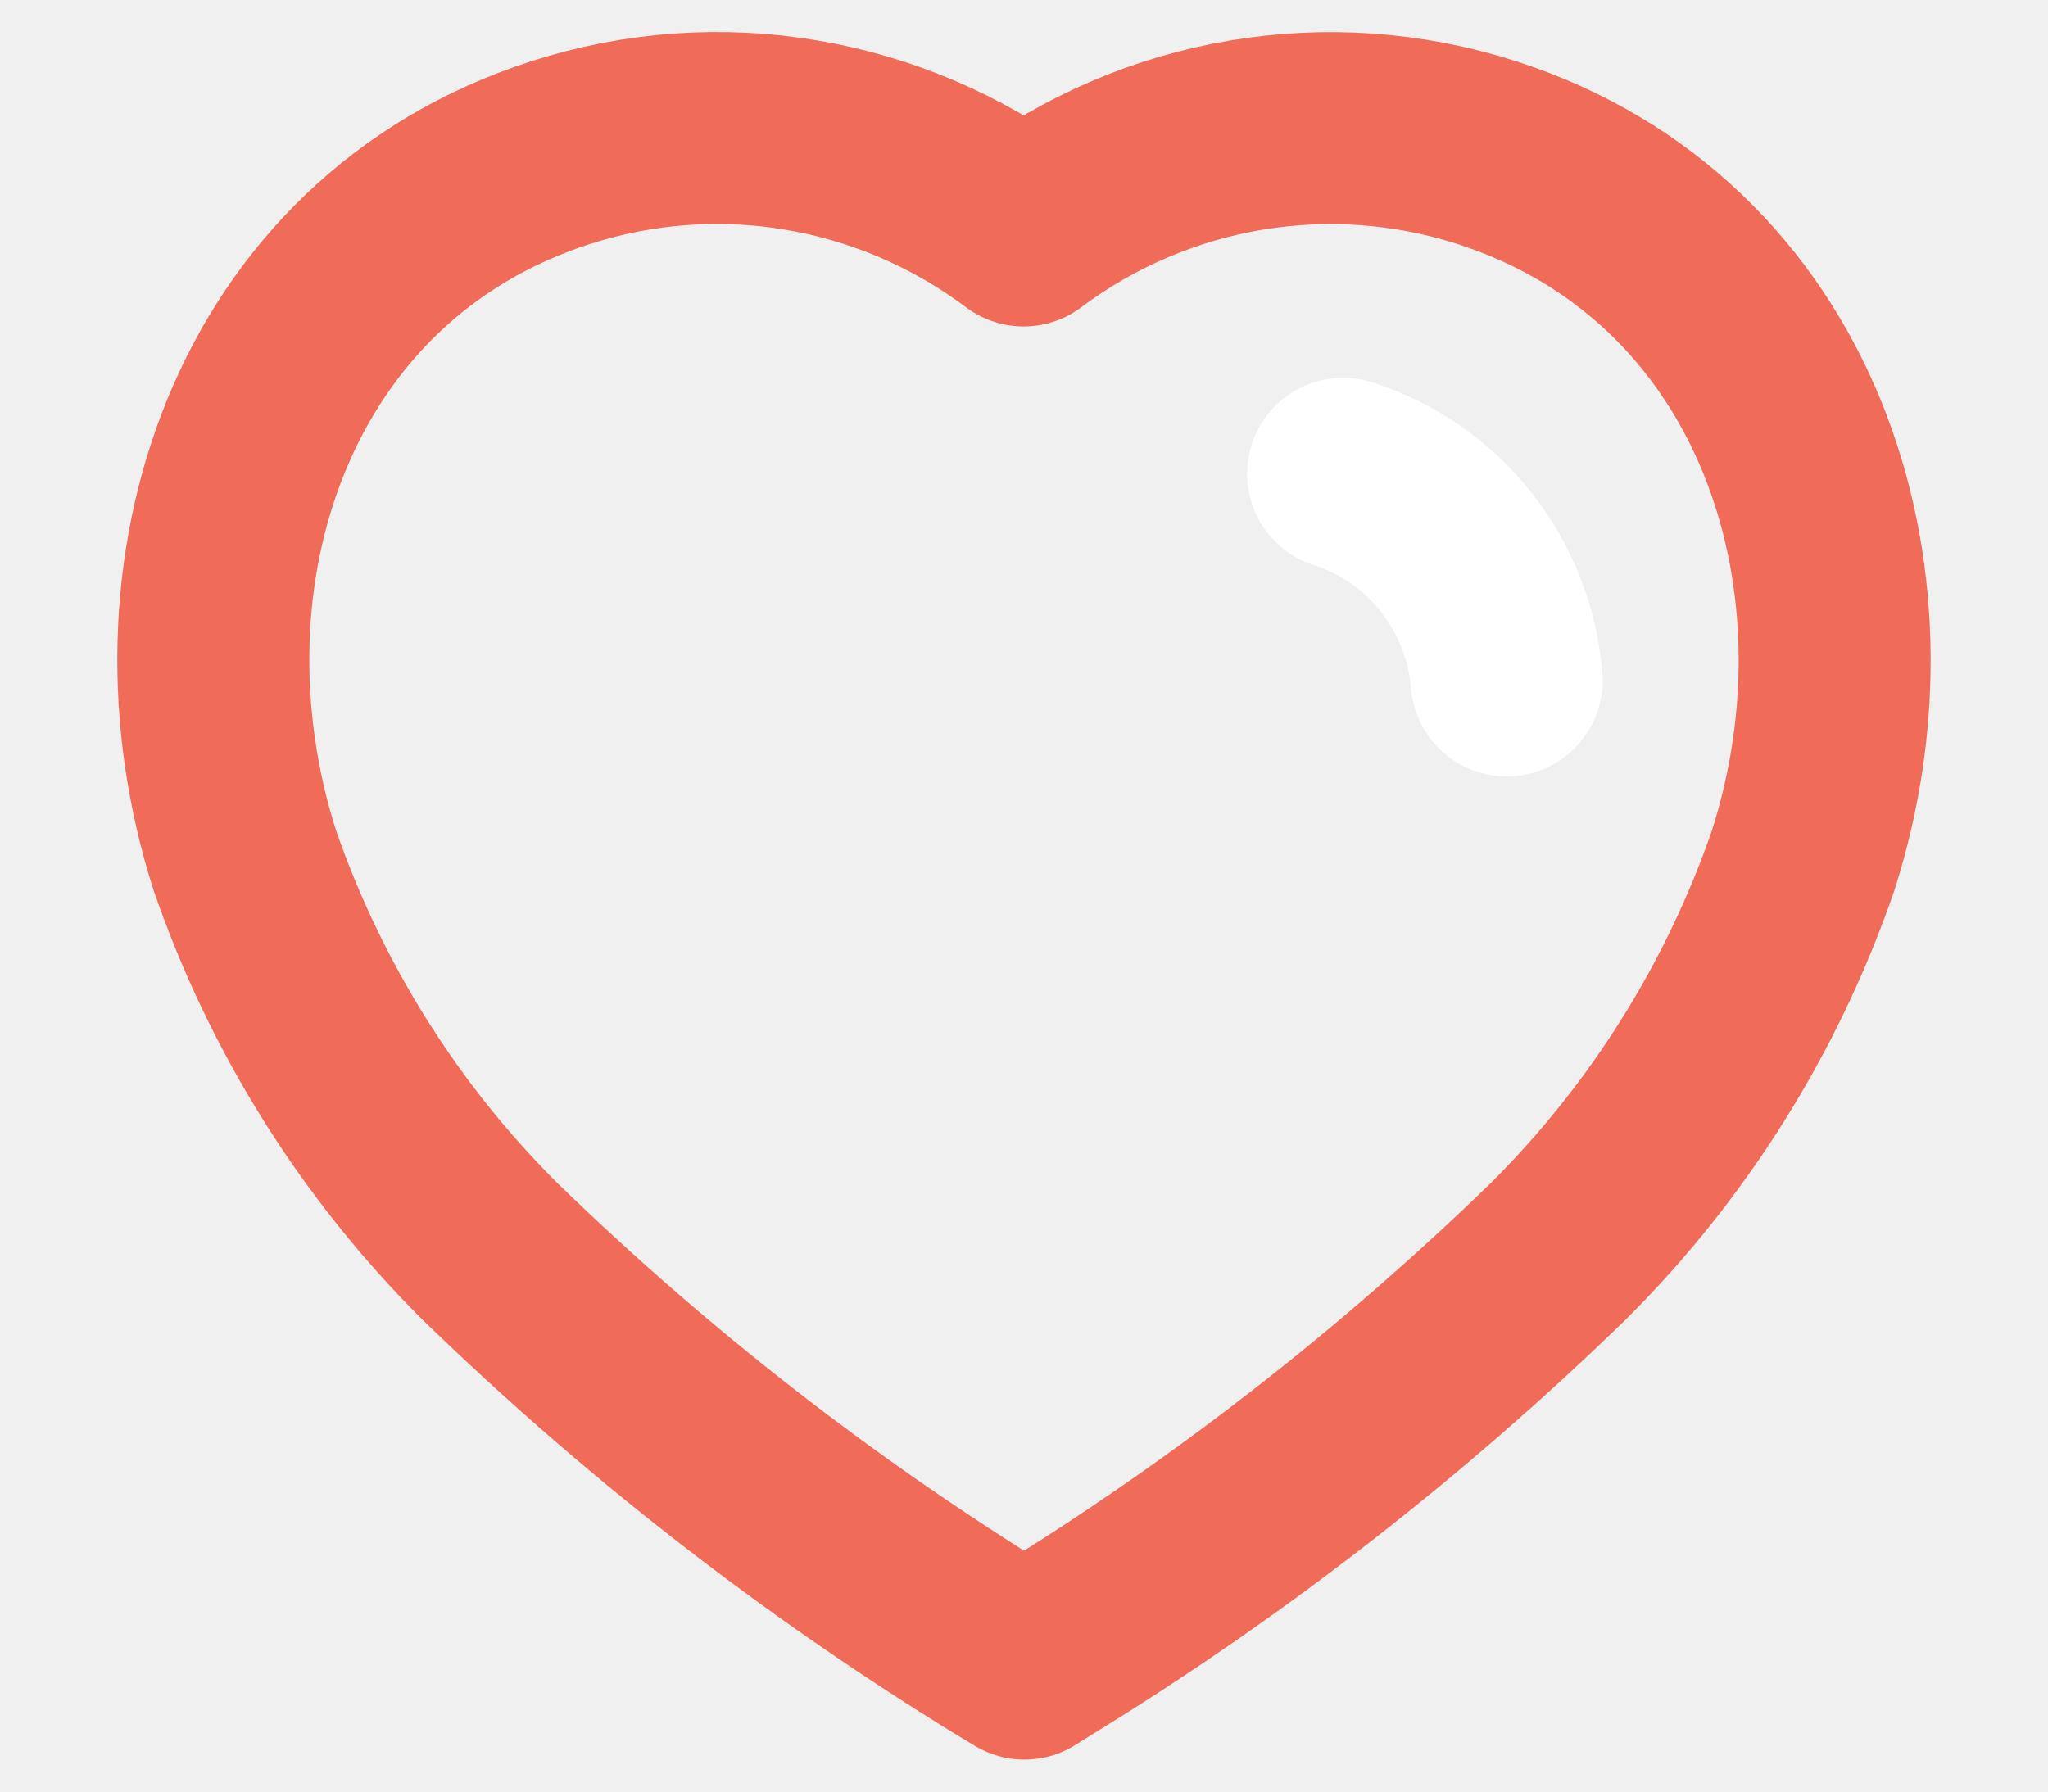
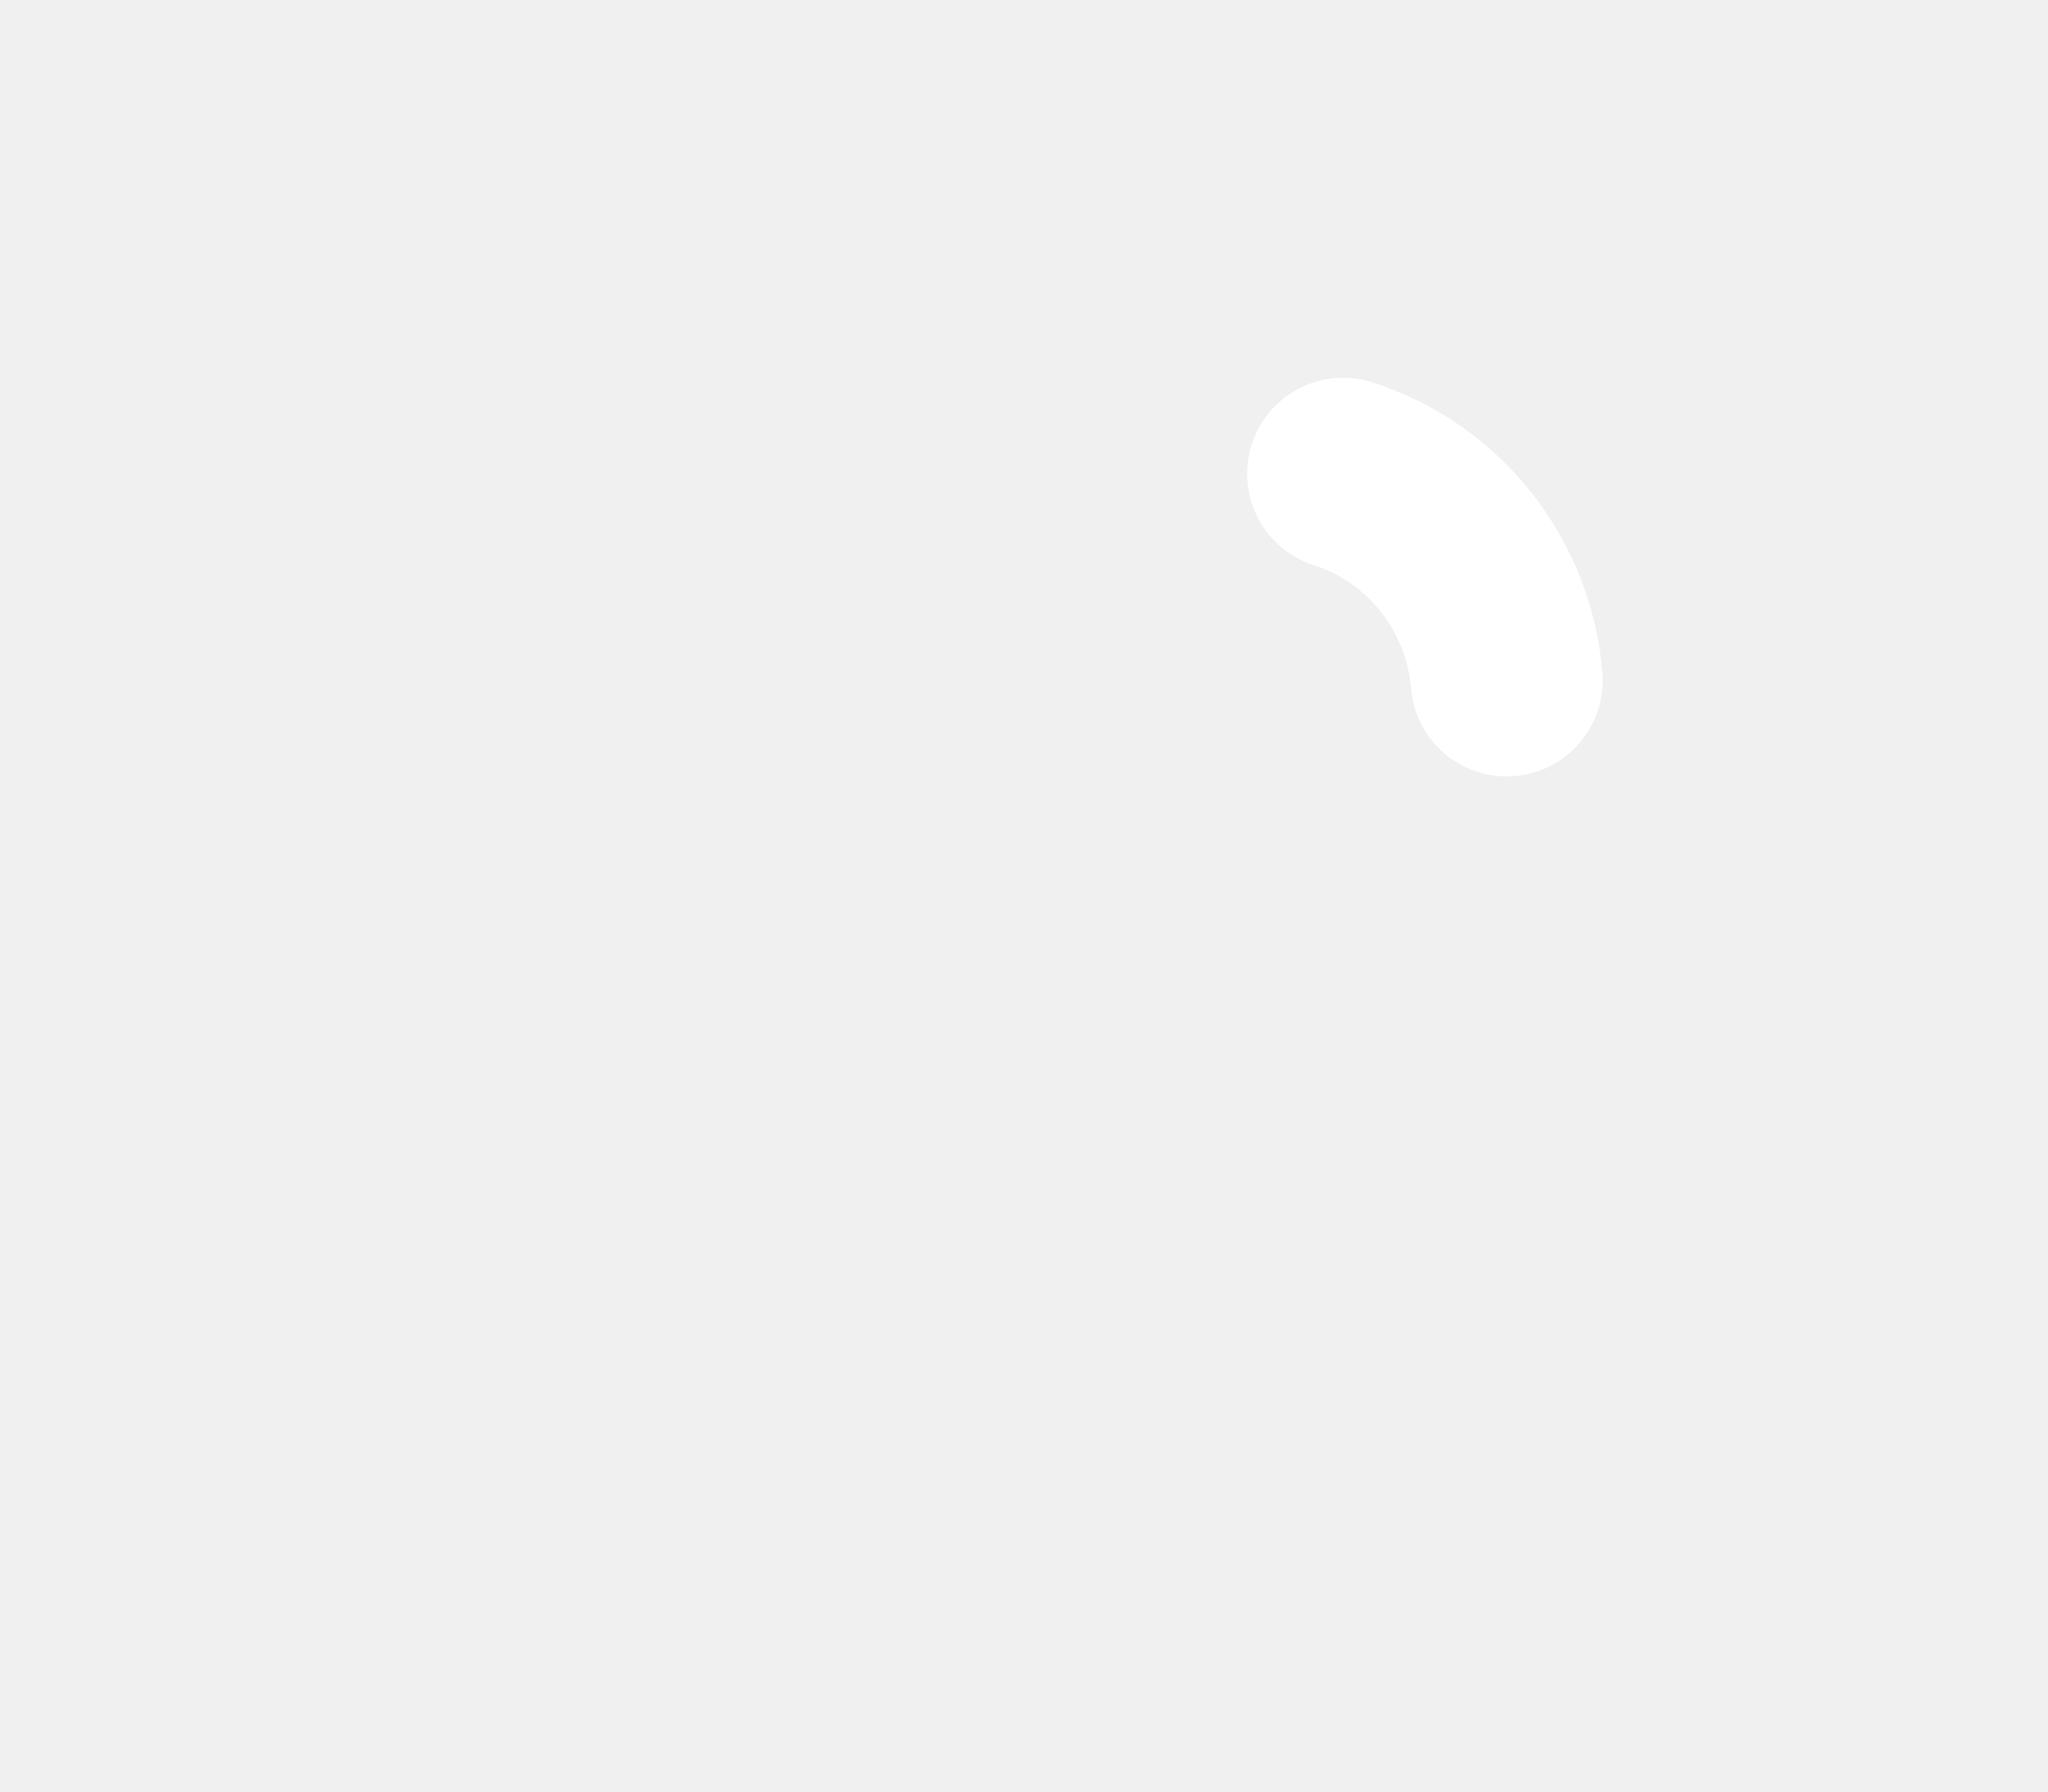
<svg xmlns="http://www.w3.org/2000/svg" width="16" height="14" viewBox="0 0 16 14" fill="none">
  <path fill-rule="evenodd" clip-rule="evenodd" d="M8.174 12.902C6.727 12.012 5.381 10.964 4.16 9.777C3.301 8.922 2.647 7.88 2.249 6.73C1.531 4.5 2.369 1.947 4.714 1.192C5.946 0.795 7.292 1.022 8.331 1.801C9.37 1.023 10.715 0.796 11.947 1.192C14.292 1.947 15.136 4.5 14.419 6.73C14.02 7.88 13.367 8.922 12.508 9.777C11.287 10.964 9.941 12.012 8.493 12.902L8.337 13L8.174 12.902Z" />
  <path fill-rule="evenodd" clip-rule="evenodd" d="M7.841 12.902C6.394 12.012 5.047 10.964 3.826 9.777C2.968 8.922 2.314 7.88 1.915 6.73C1.198 4.5 2.036 1.947 4.381 1.192C5.613 0.795 6.959 1.022 7.997 1.801C9.036 1.023 10.382 0.796 11.614 1.192C13.959 1.947 14.803 4.5 14.085 6.73C13.687 7.88 13.033 8.922 12.175 9.777C10.953 10.964 9.607 12.012 8.16 12.902L8.003 13L7.841 12.902Z" />
  <path d="M10.493 3.702C11.203 3.929 11.708 4.566 11.771 5.317" stroke="white" stroke-width="1.5" stroke-linecap="round" stroke-linejoin="round" />
-   <path fill-rule="evenodd" clip-rule="evenodd" d="M7.841 12.902C6.394 12.012 5.047 10.964 3.826 9.777C2.968 8.922 2.314 7.88 1.915 6.73C1.198 4.5 2.036 1.947 4.381 1.192C5.613 0.795 6.959 1.022 7.997 1.801C9.036 1.023 10.382 0.796 11.614 1.192C13.959 1.947 14.803 4.5 14.085 6.73C13.687 7.88 13.033 8.922 12.175 9.777C10.953 10.964 9.607 12.012 8.16 12.902L8.003 13L7.841 12.902Z" stroke="#F16B59" stroke-width="1.5" stroke-linecap="round" stroke-linejoin="round" />
+   <path fill-rule="evenodd" clip-rule="evenodd" d="M7.841 12.902C6.394 12.012 5.047 10.964 3.826 9.777C2.968 8.922 2.314 7.88 1.915 6.73C1.198 4.5 2.036 1.947 4.381 1.192C5.613 0.795 6.959 1.022 7.997 1.801C9.036 1.023 10.382 0.796 11.614 1.192C13.959 1.947 14.803 4.5 14.085 6.73C13.687 7.88 13.033 8.922 12.175 9.777C10.953 10.964 9.607 12.012 8.16 12.902L8.003 13L7.841 12.902Z" stroke-width="1.5" stroke-linecap="round" stroke-linejoin="round" />
</svg>
